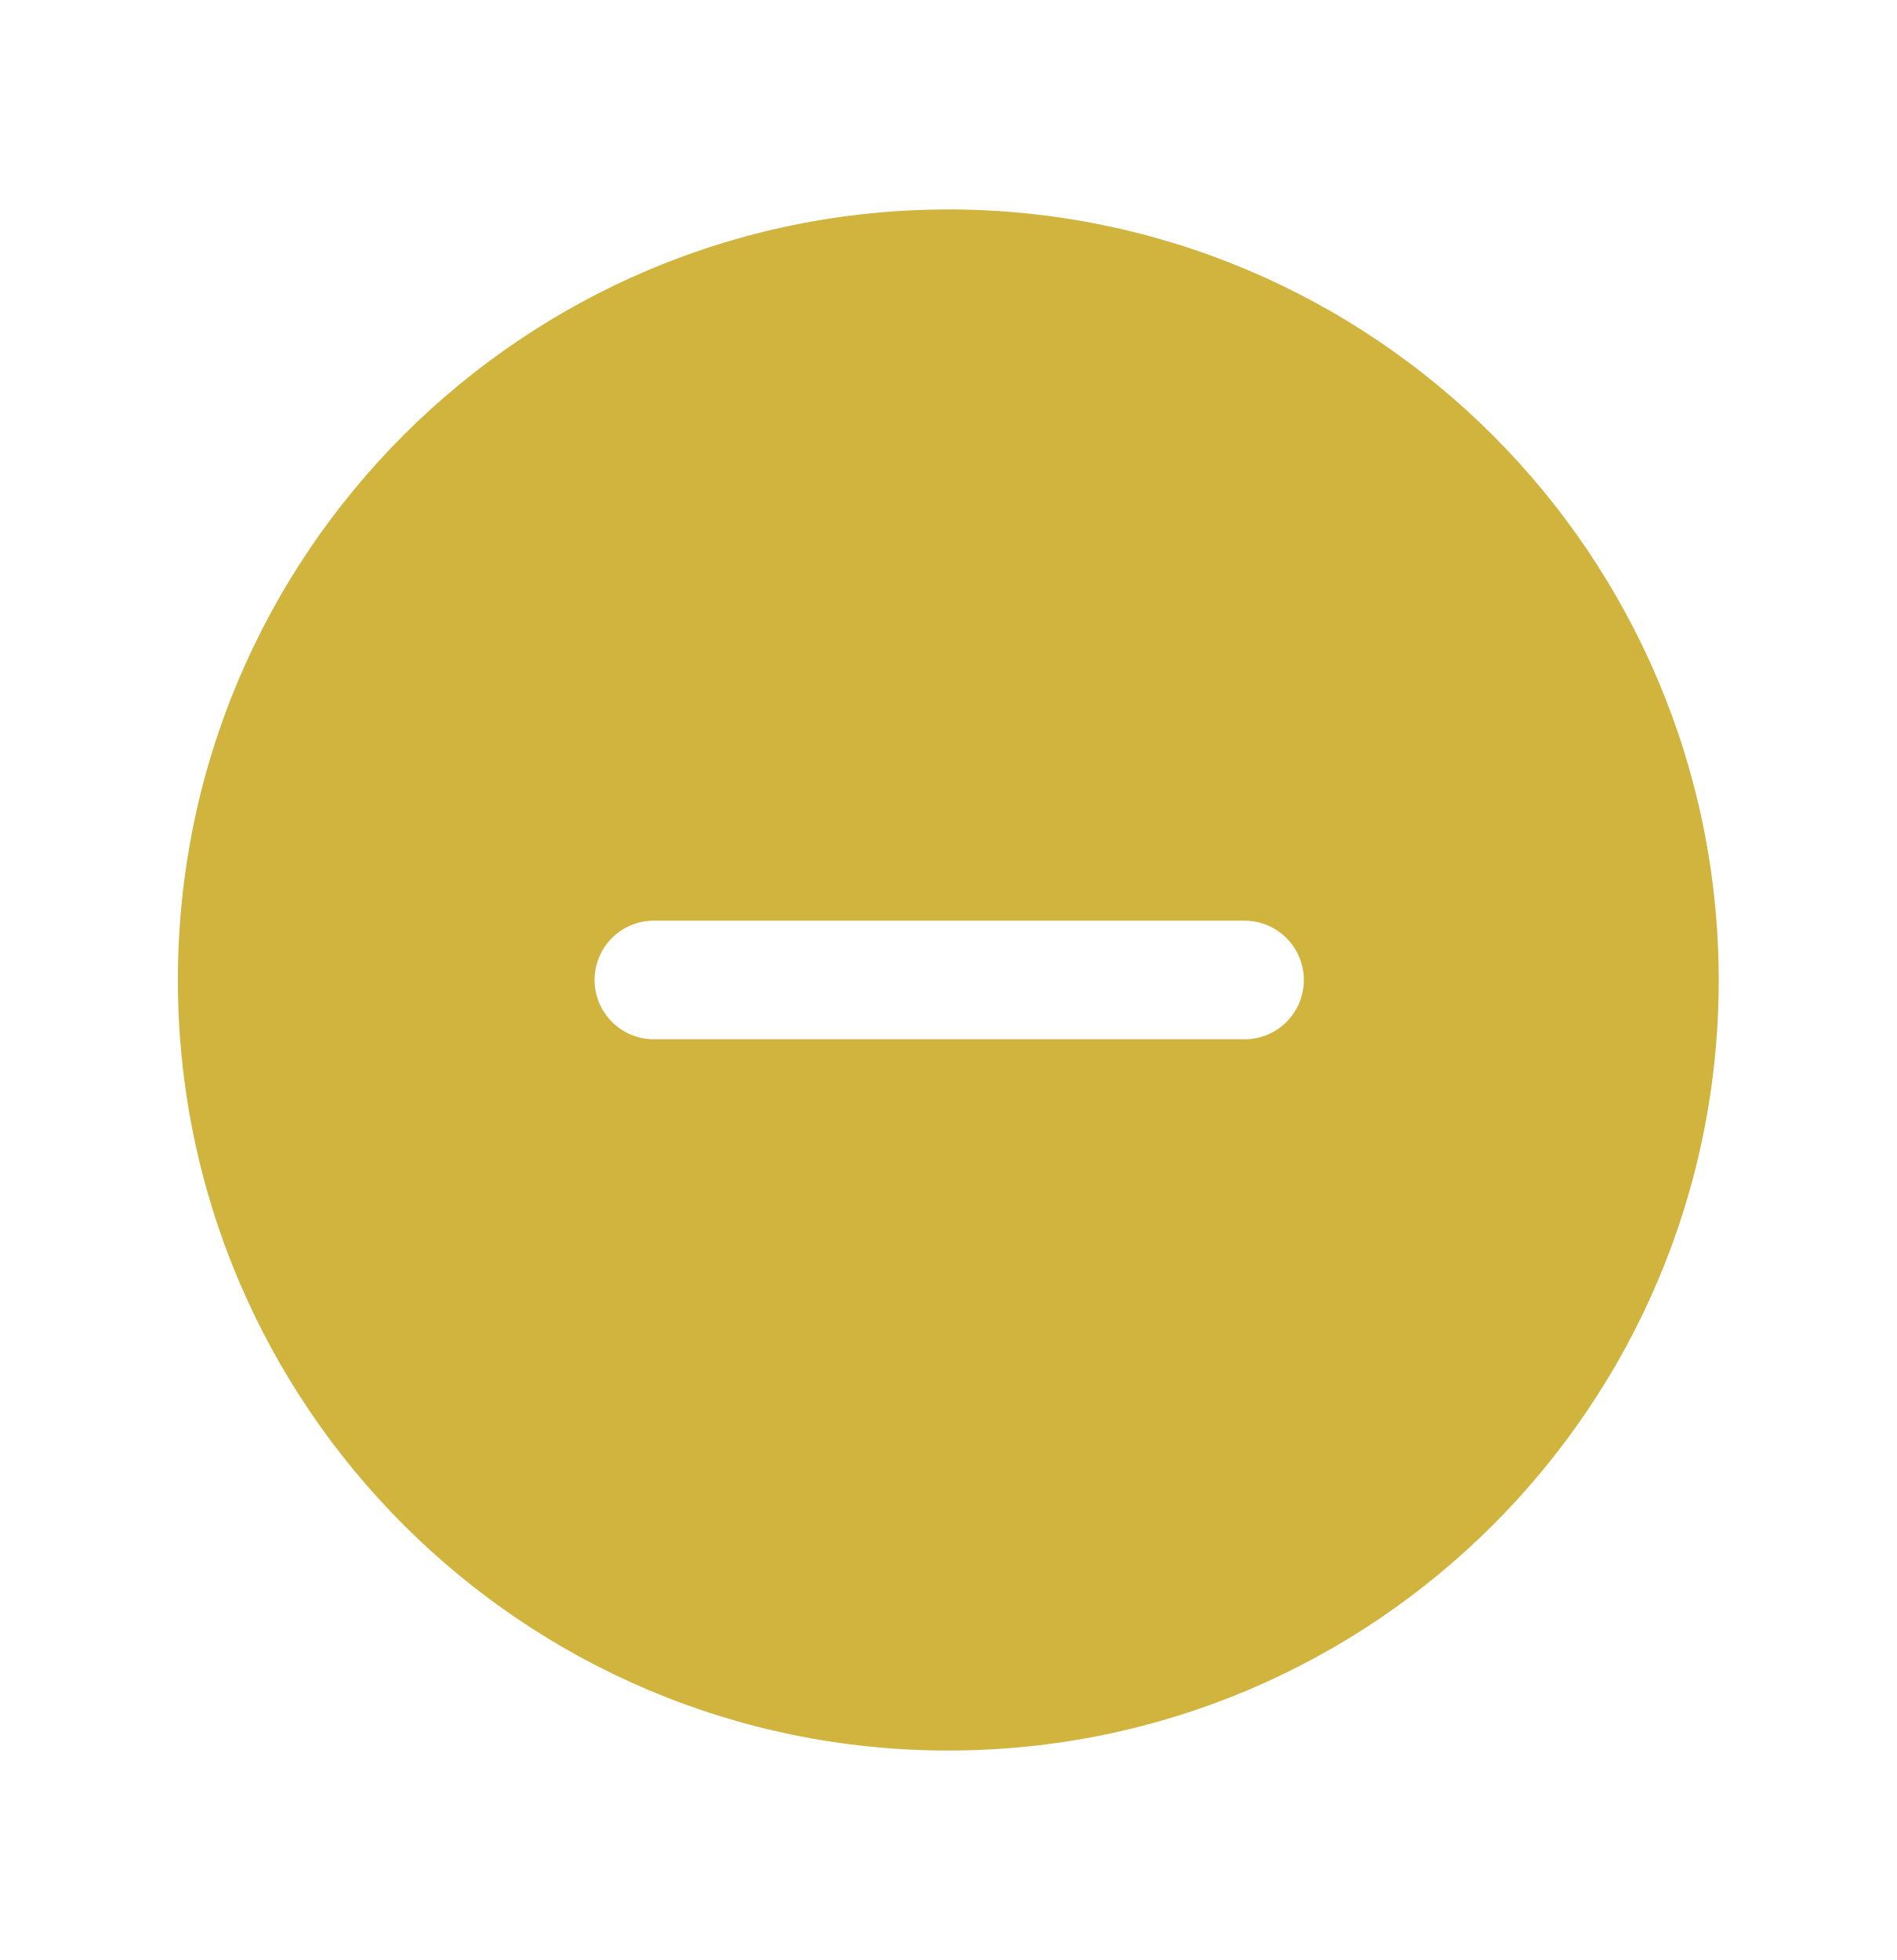
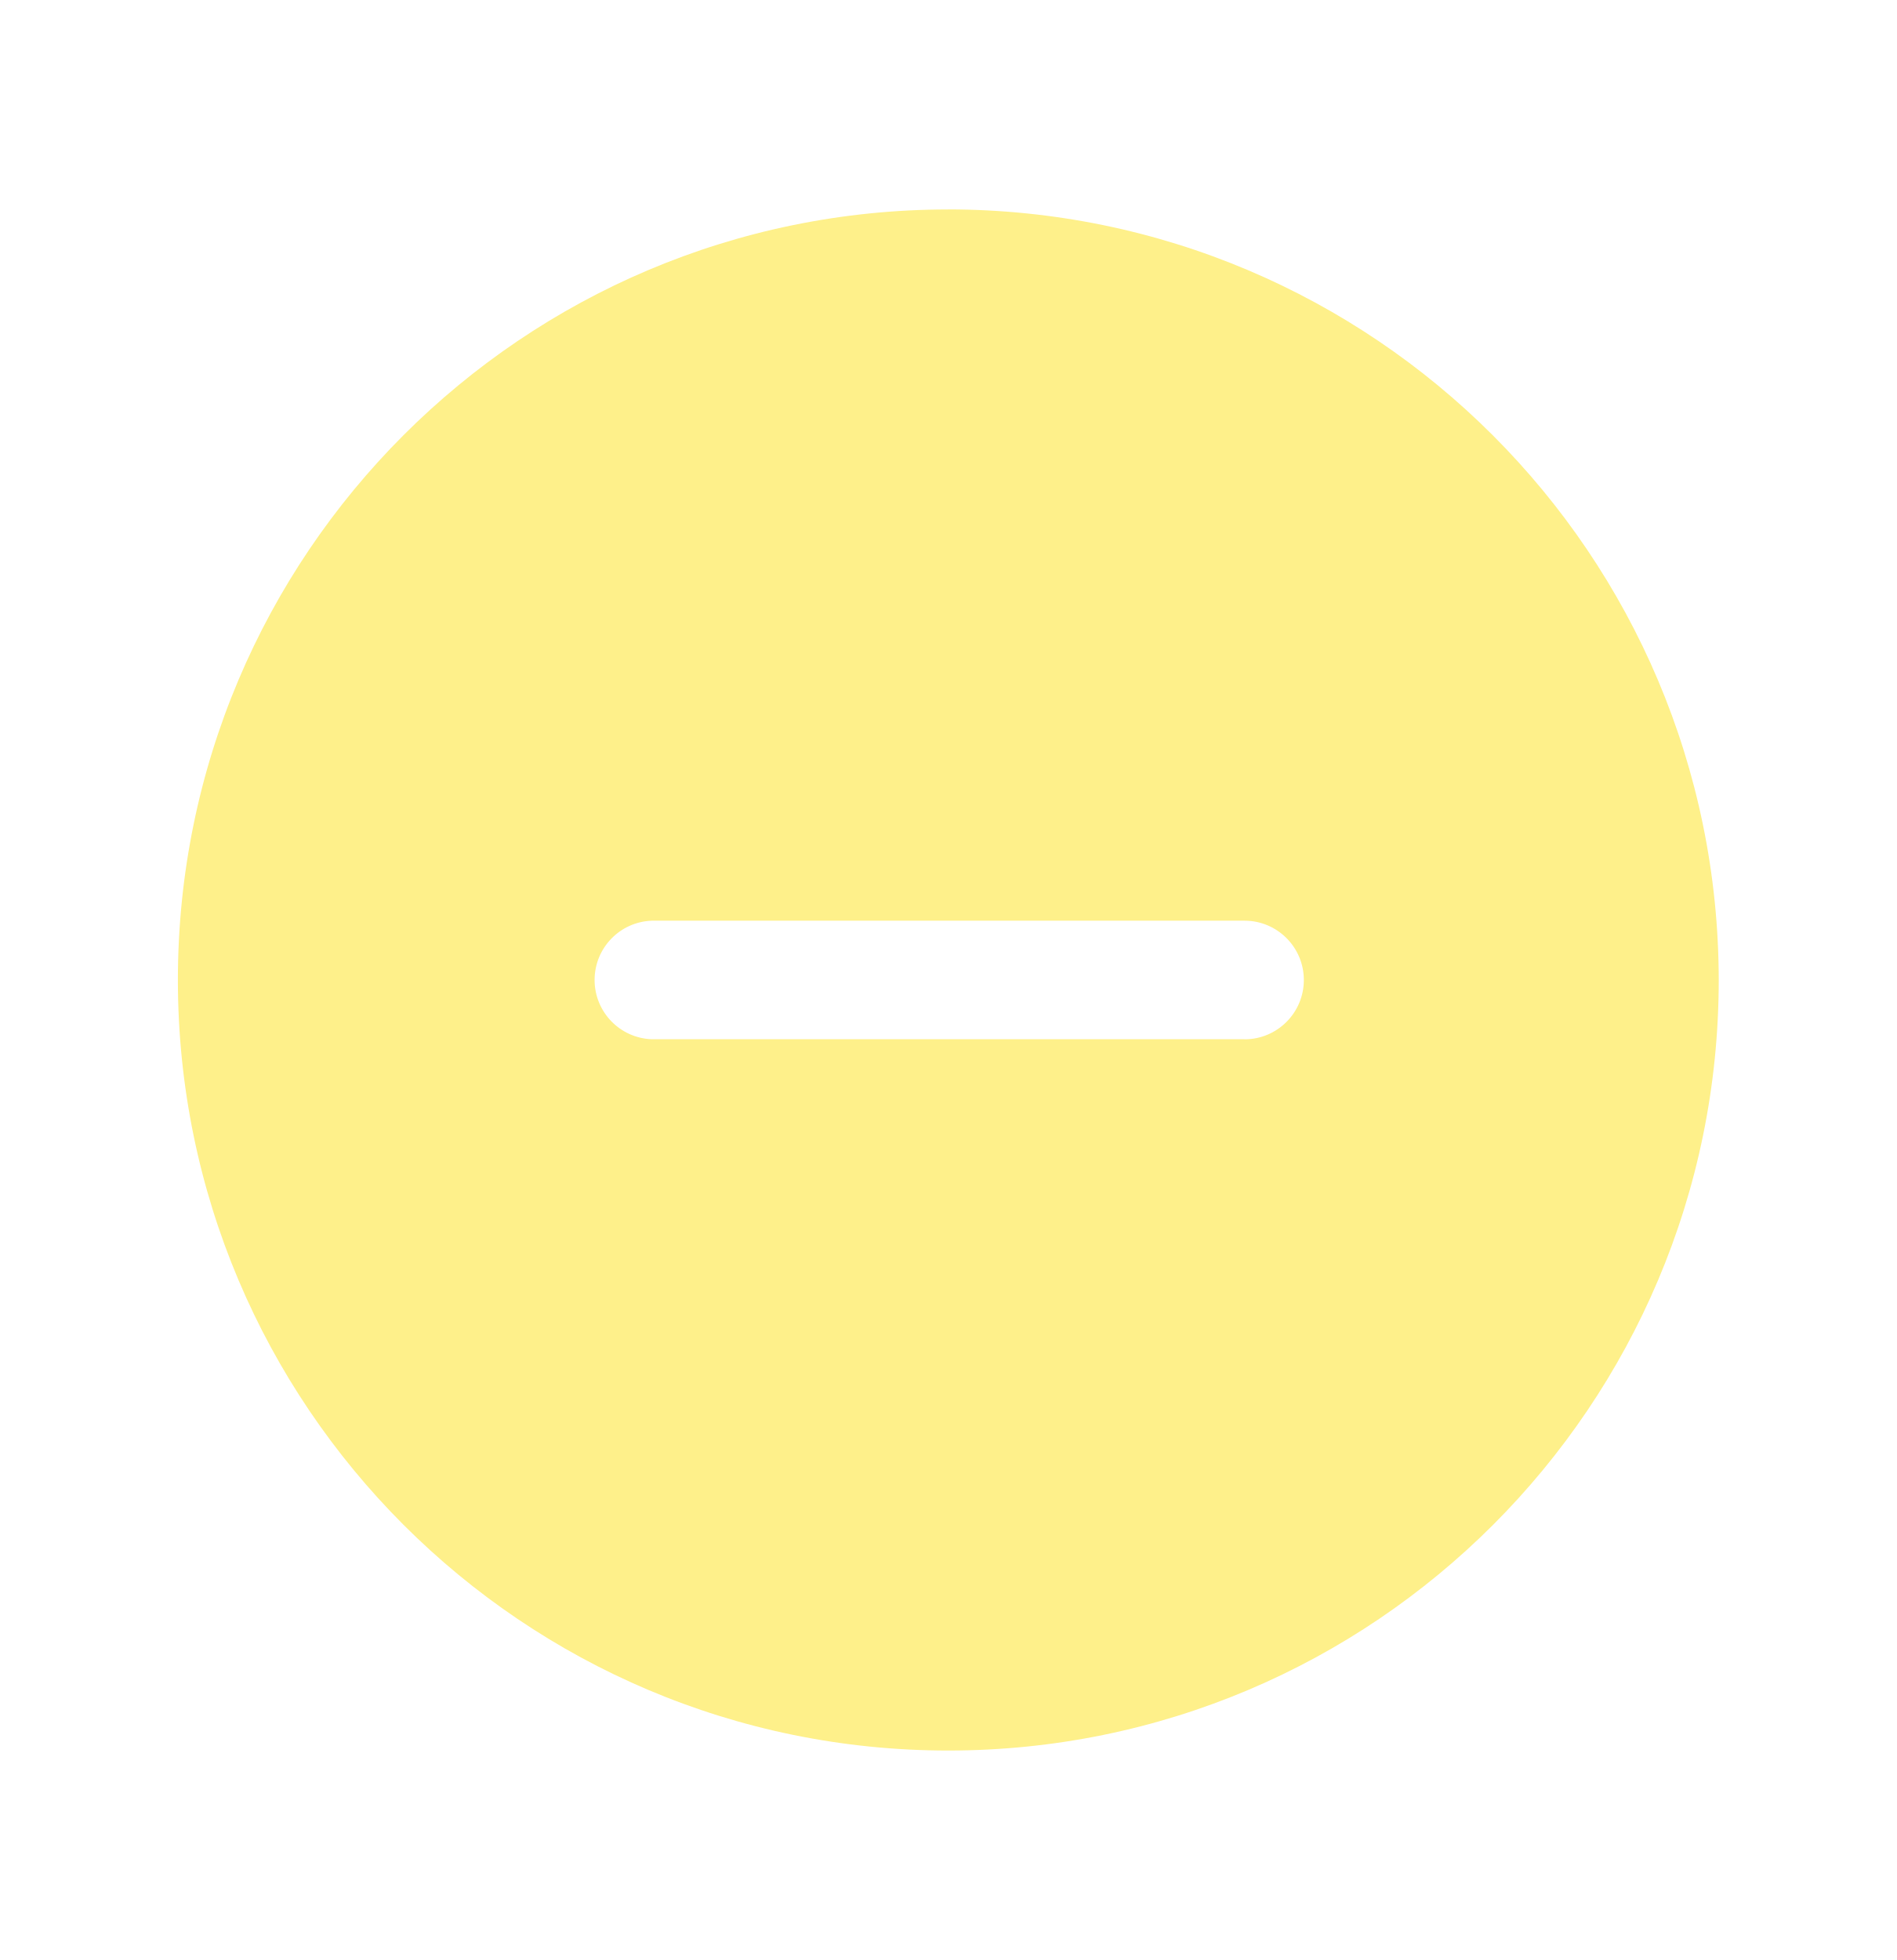
<svg xmlns="http://www.w3.org/2000/svg" width="30" height="31" fill="none" viewBox="0 0 30 31">
-   <path fill="#D1B43E" d="M15 3.313A12.187 12.187 0 1 0 27.188 15.5 12.2 12.2 0 0 0 15 3.312Zm4.688 13.124h-9.375a.938.938 0 0 1 0-1.875h9.374a.938.938 0 0 1 0 1.876Z" />
+   <path fill="#FEF08A" d="M15 3.313A12.187 12.187 0 1 0 27.188 15.5 12.2 12.2 0 0 0 15 3.312Zm4.688 13.124h-9.375a.938.938 0 0 1 0-1.875h9.374a.938.938 0 0 1 0 1.876Z" />
</svg>
